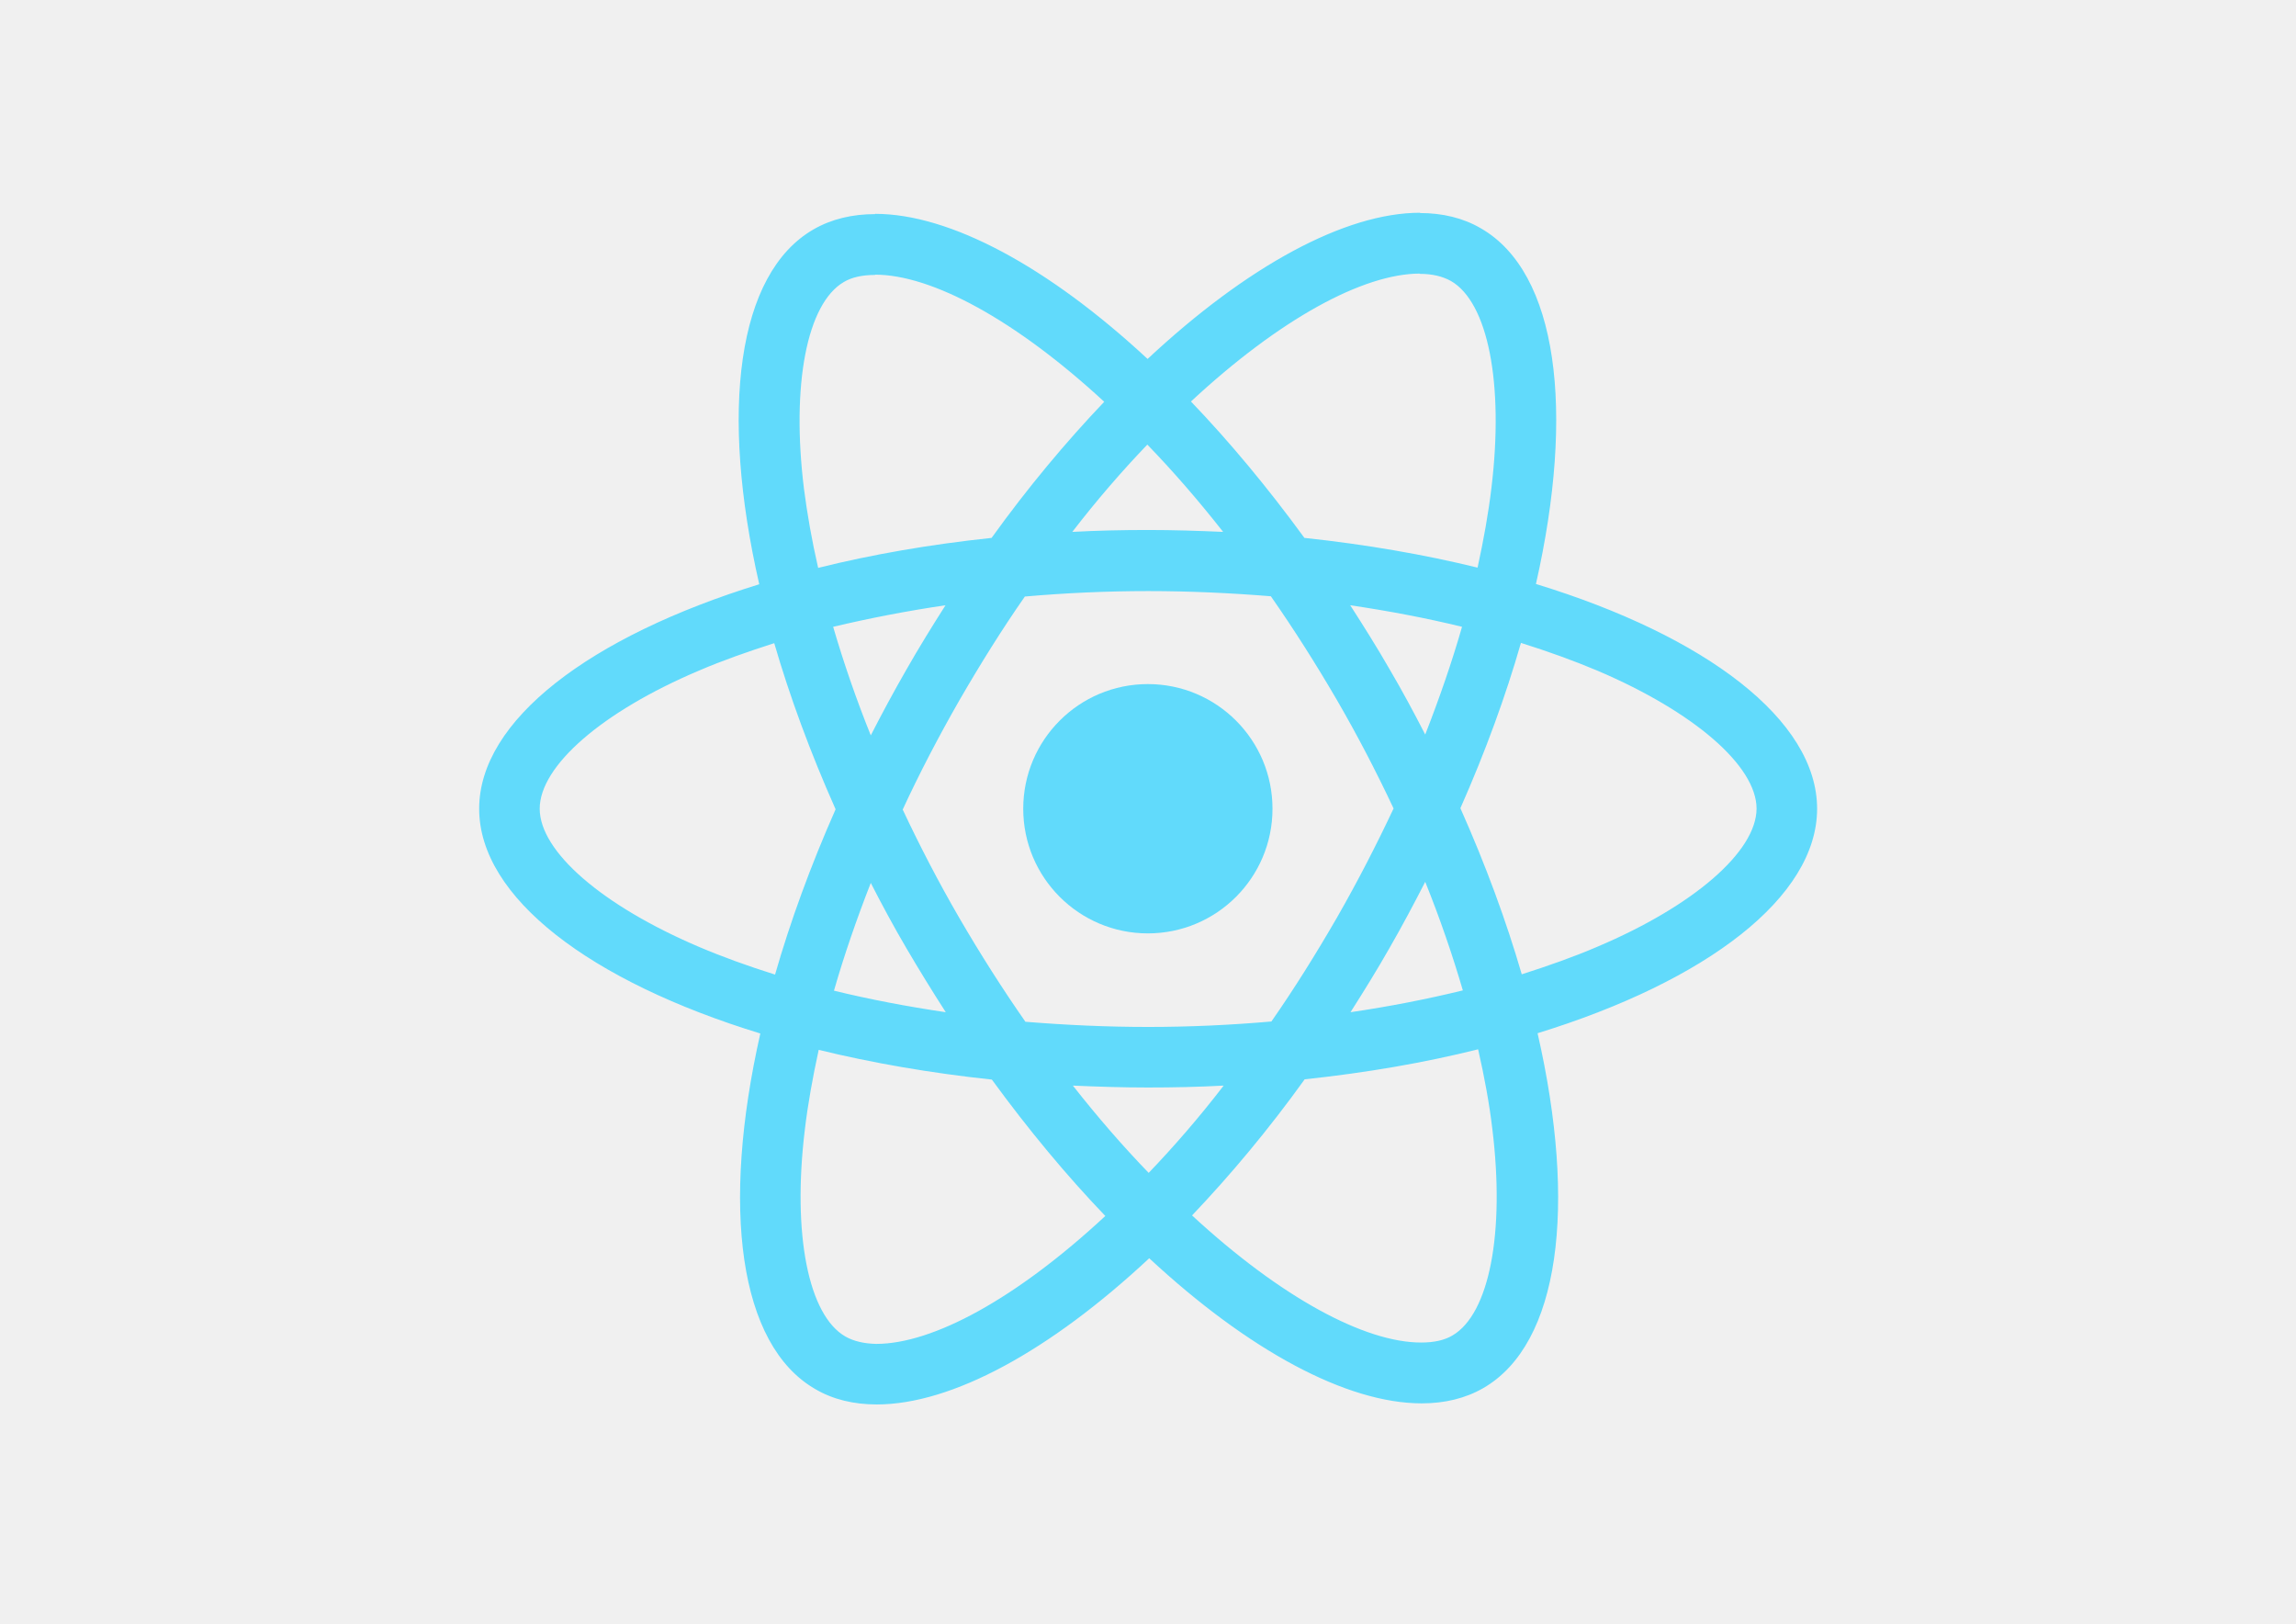
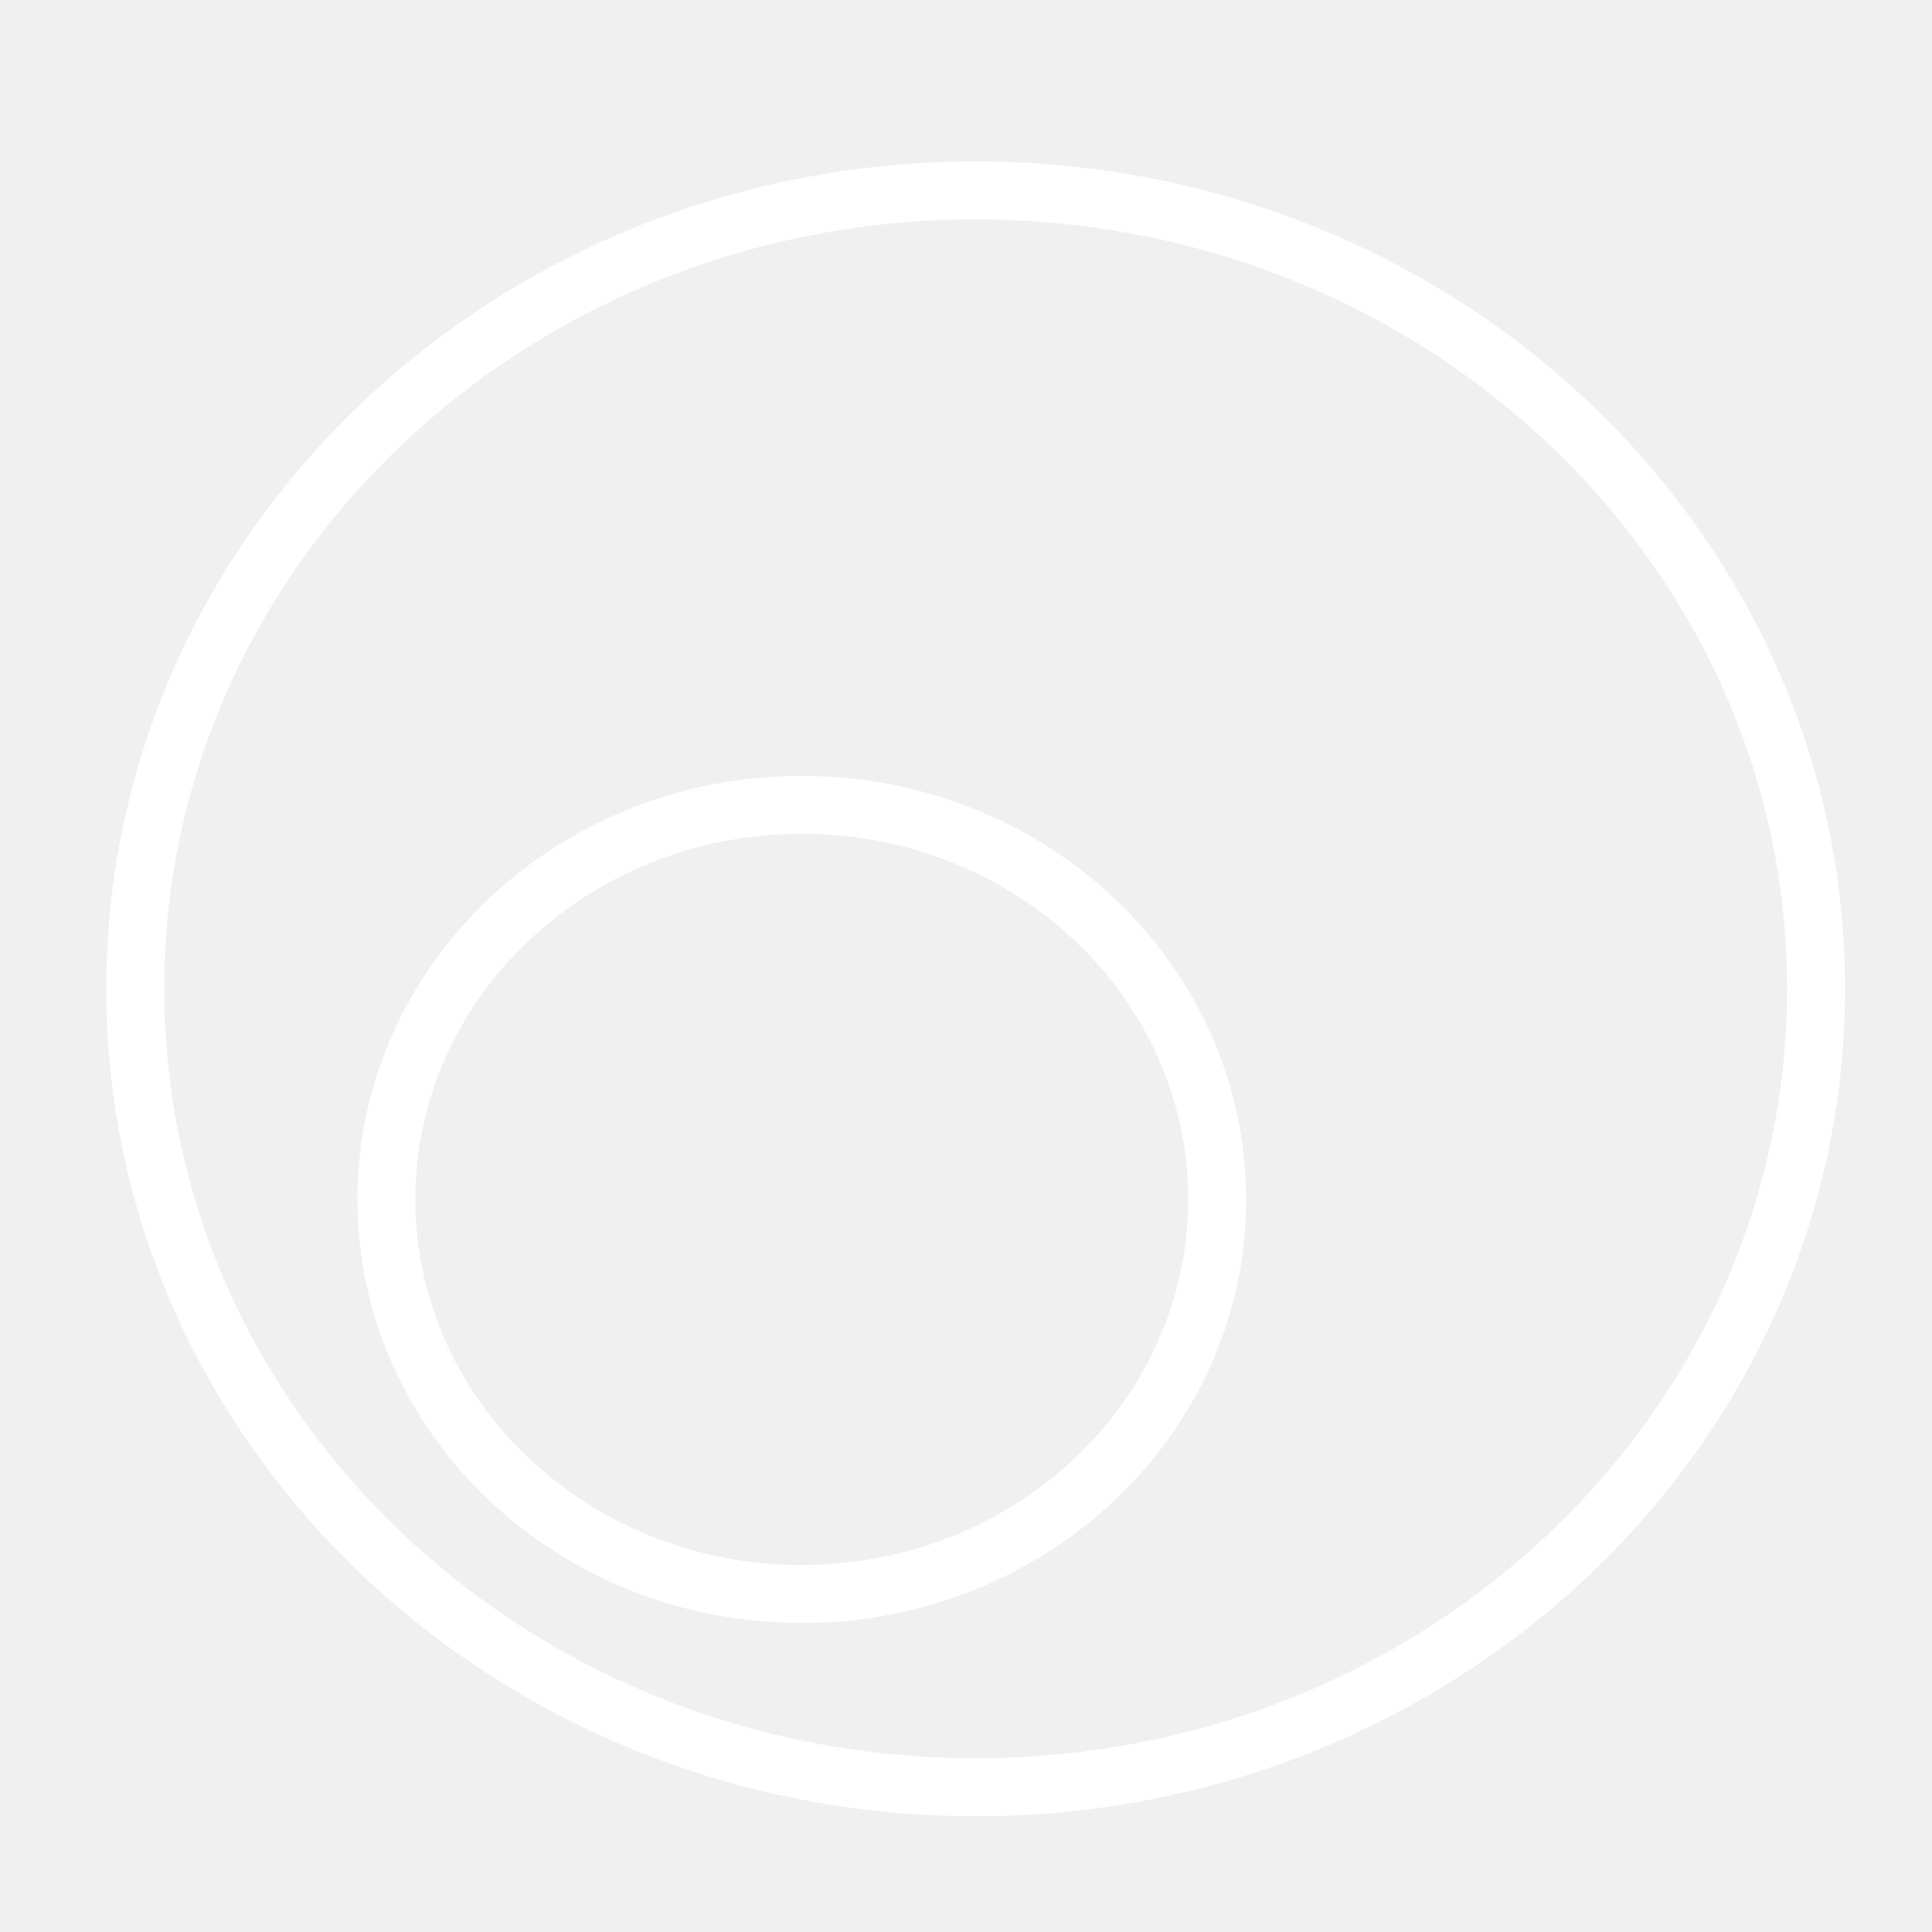
- <svg xmlns="http://www.w3.org/2000/svg" viewBox="0 0 841.9 595.3">
-   <g fill="#61DAFB">
-     <path d="M666.3 296.5c0-32.5-40.7-63.3-103.1-82.4 14.4-63.6 8-114.2-20.2-130.4-6.5-3.8-14.1-5.6-22.4-5.6v22.3c4.6 0 8.3.9 11.4 2.6 13.6 7.8 19.5 37.5 14.9 75.7-1.1 9.4-2.9 19.3-5.1 29.4-19.6-4.8-41-8.5-63.5-10.9-13.5-18.5-27.5-35.3-41.6-50 32.6-30.3 63.2-46.9 84-46.9V78c-27.5 0-63.5 19.6-99.9 53.6-36.4-33.8-72.4-53.2-99.9-53.2v22.3c20.7 0 51.4 16.5 84 46.6-14 14.7-28 31.4-41.3 49.9-22.6 2.4-44 6.1-63.6 11-2.3-10-4-19.7-5.2-29-4.7-38.2 1.1-67.9 14.6-75.8 3-1.8 6.9-2.6 11.5-2.6V78.5c-8.4 0-16 1.8-22.6 5.6-28.1 16.2-34.4 66.7-19.9 130.1-62.2 19.2-102.7 49.9-102.7 82.3 0 32.5 40.7 63.3 103.1 82.4-14.4 63.6-8 114.2 20.2 130.4 6.5 3.8 14.1 5.6 22.5 5.6 27.5 0 63.5-19.6 99.9-53.6 36.4 33.8 72.4 53.2 99.9 53.2 8.4 0 16-1.8 22.6-5.6 28.1-16.2 34.4-66.7 19.9-130.1 62-19.1 102.5-49.9 102.5-82.3zm-130.2-66.7c-3.7 12.9-8.3 26.2-13.5 39.5-4.1-8-8.4-16-13.1-24-4.6-8-9.5-15.8-14.4-23.4 14.2 2.1 27.9 4.7 41 7.9zm-45.8 106.5c-7.8 13.5-15.8 26.3-24.1 38.2-14.9 1.3-30 2-45.2 2-15.1 0-30.2-.7-45-1.9-8.3-11.9-16.4-24.6-24.2-38-7.6-13.1-14.5-26.4-20.8-39.8 6.2-13.4 13.2-26.8 20.7-39.9 7.8-13.5 15.8-26.3 24.1-38.2 14.9-1.3 30-2 45.2-2 15.1 0 30.2.7 45 1.9 8.3 11.9 16.4 24.6 24.2 38 7.6 13.1 14.5 26.4 20.8 39.8-6.3 13.4-13.2 26.8-20.7 39.9zm32.3-13c5.4 13.4 10 26.8 13.8 39.8-13.1 3.2-26.9 5.9-41.2 8 4.9-7.7 9.8-15.6 14.4-23.7 4.6-8 8.9-16.1 13-24.1zM421.2 430c-9.3-9.6-18.6-20.3-27.8-32 9 .4 18.2.7 27.5.7 9.4 0 18.7-.2 27.8-.7-9 11.7-18.3 22.4-27.5 32zm-74.4-58.9c-14.2-2.1-27.9-4.7-41-7.9 3.7-12.9 8.3-26.2 13.5-39.5 4.1 8 8.4 16 13.1 24 4.7 8 9.5 15.8 14.4 23.4zM420.7 163c9.3 9.6 18.6 20.3 27.8 32-9-.4-18.2-.7-27.5-.7-9.4 0-18.7.2-27.8.7 9-11.7 18.3-22.4 27.5-32zm-74 58.9c-4.9 7.7-9.8 15.6-14.4 23.7-4.6 8-8.9 16-13 24-5.4-13.4-10-26.8-13.8-39.8 13.1-3.1 26.9-5.8 41.2-7.9zm-90.5 125.2c-35.4-15.1-58.3-34.9-58.3-50.6 0-15.7 22.9-35.6 58.3-50.6 8.6-3.7 18-7 27.7-10.1 5.7 19.6 13.2 40 22.5 60.9-9.2 20.8-16.6 41.1-22.2 60.6-9.9-3.1-19.3-6.5-28-10.2zM310 490c-13.6-7.8-19.5-37.5-14.9-75.7 1.1-9.4 2.9-19.3 5.1-29.4 19.6 4.8 41 8.5 63.5 10.9 13.5 18.5 27.5 35.3 41.6 50-32.6 30.3-63.2 46.9-84 46.9-4.5-.1-8.3-1-11.3-2.7zm237.2-76.2c4.7 38.2-1.1 67.9-14.6 75.8-3 1.8-6.9 2.6-11.5 2.6-20.7 0-51.4-16.5-84-46.6 14-14.7 28-31.4 41.3-49.9 22.6-2.4 44-6.1 63.6-11 2.3 10.1 4.1 19.8 5.2 29.1zm38.5-66.7c-8.6 3.7-18 7-27.7 10.1-5.7-19.6-13.2-40-22.5-60.9 9.2-20.8 16.6-41.1 22.2-60.6 9.9 3.1 19.3 6.5 28.1 10.2 35.4 15.1 58.3 34.9 58.3 50.6-.1 15.7-23 35.6-58.4 50.6zM320.8 78.4z" />
-     <circle cx="420.9" cy="296.5" r="45.7" />
-     <path d="M520.5 78.1z" />
+ <svg xmlns="http://www.w3.org/2000/svg" width="50" height="50">
+   <g>
+     <rect fill="rgba(50,50,50,0)" id="canvas_background" height="52" width="52" y="-1" x="-1" />
+     <g display="none" overflow="visible" y="0" x="0" height="100%" width="100%" id="canvasGrid">
+       <rect fill="url(#gridpattern)" stroke-width="0" y="0" x="0" height="100%" width="100%" />
+     </g>
+   </g>
+   <g>
+     <ellipse stroke="#ffffff" fill-opacity="0" ry="20.663" rx="21.75" id="svg_2" cy="25.591" cx="25.25" stroke-width="1.5" fill="#000000" />
+     <ellipse stroke="#ffffff" fill-opacity="0" ry="30.255" rx="32" id="svg_5" cy="193.199" cx="282.5" stroke-width="1.5" fill="#000000" />
+     <ellipse stroke="#ffffff" fill-opacity="0" ry="10.212" rx="10.75" id="svg_6" cy="31.041" cx="20.75" stroke-width="1.5" fill="#000000" />
  </g>
</svg>
